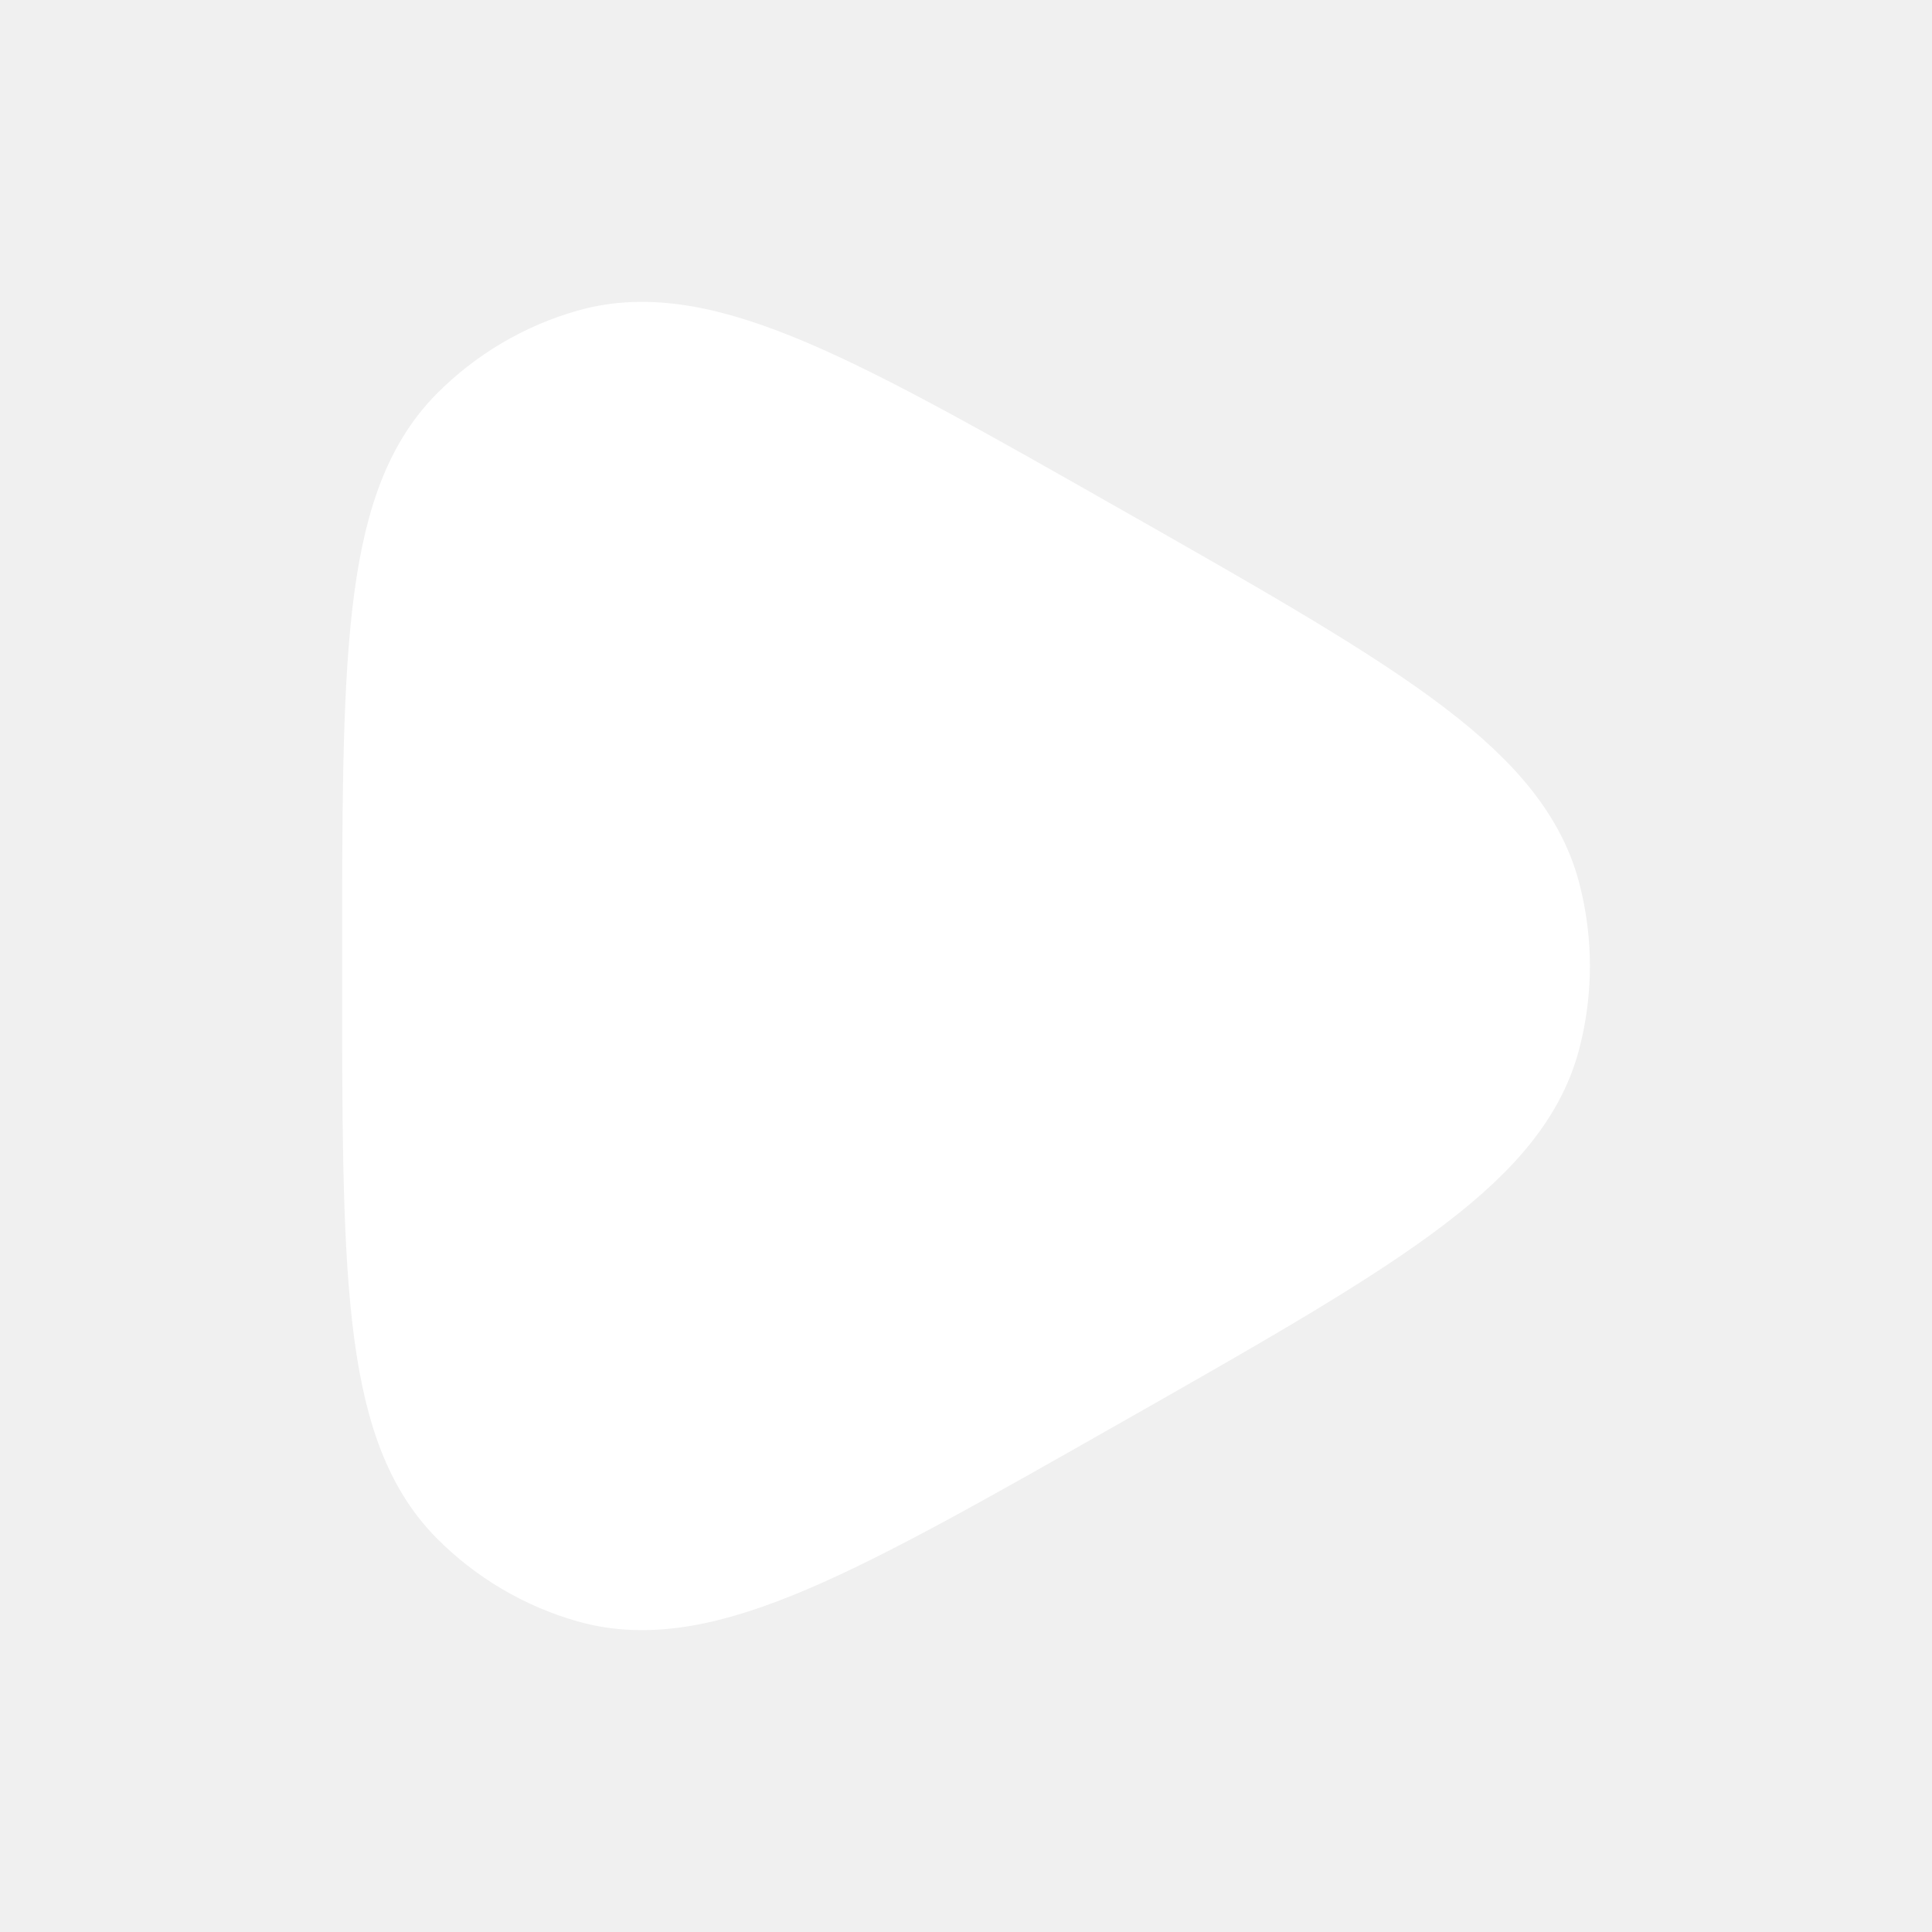
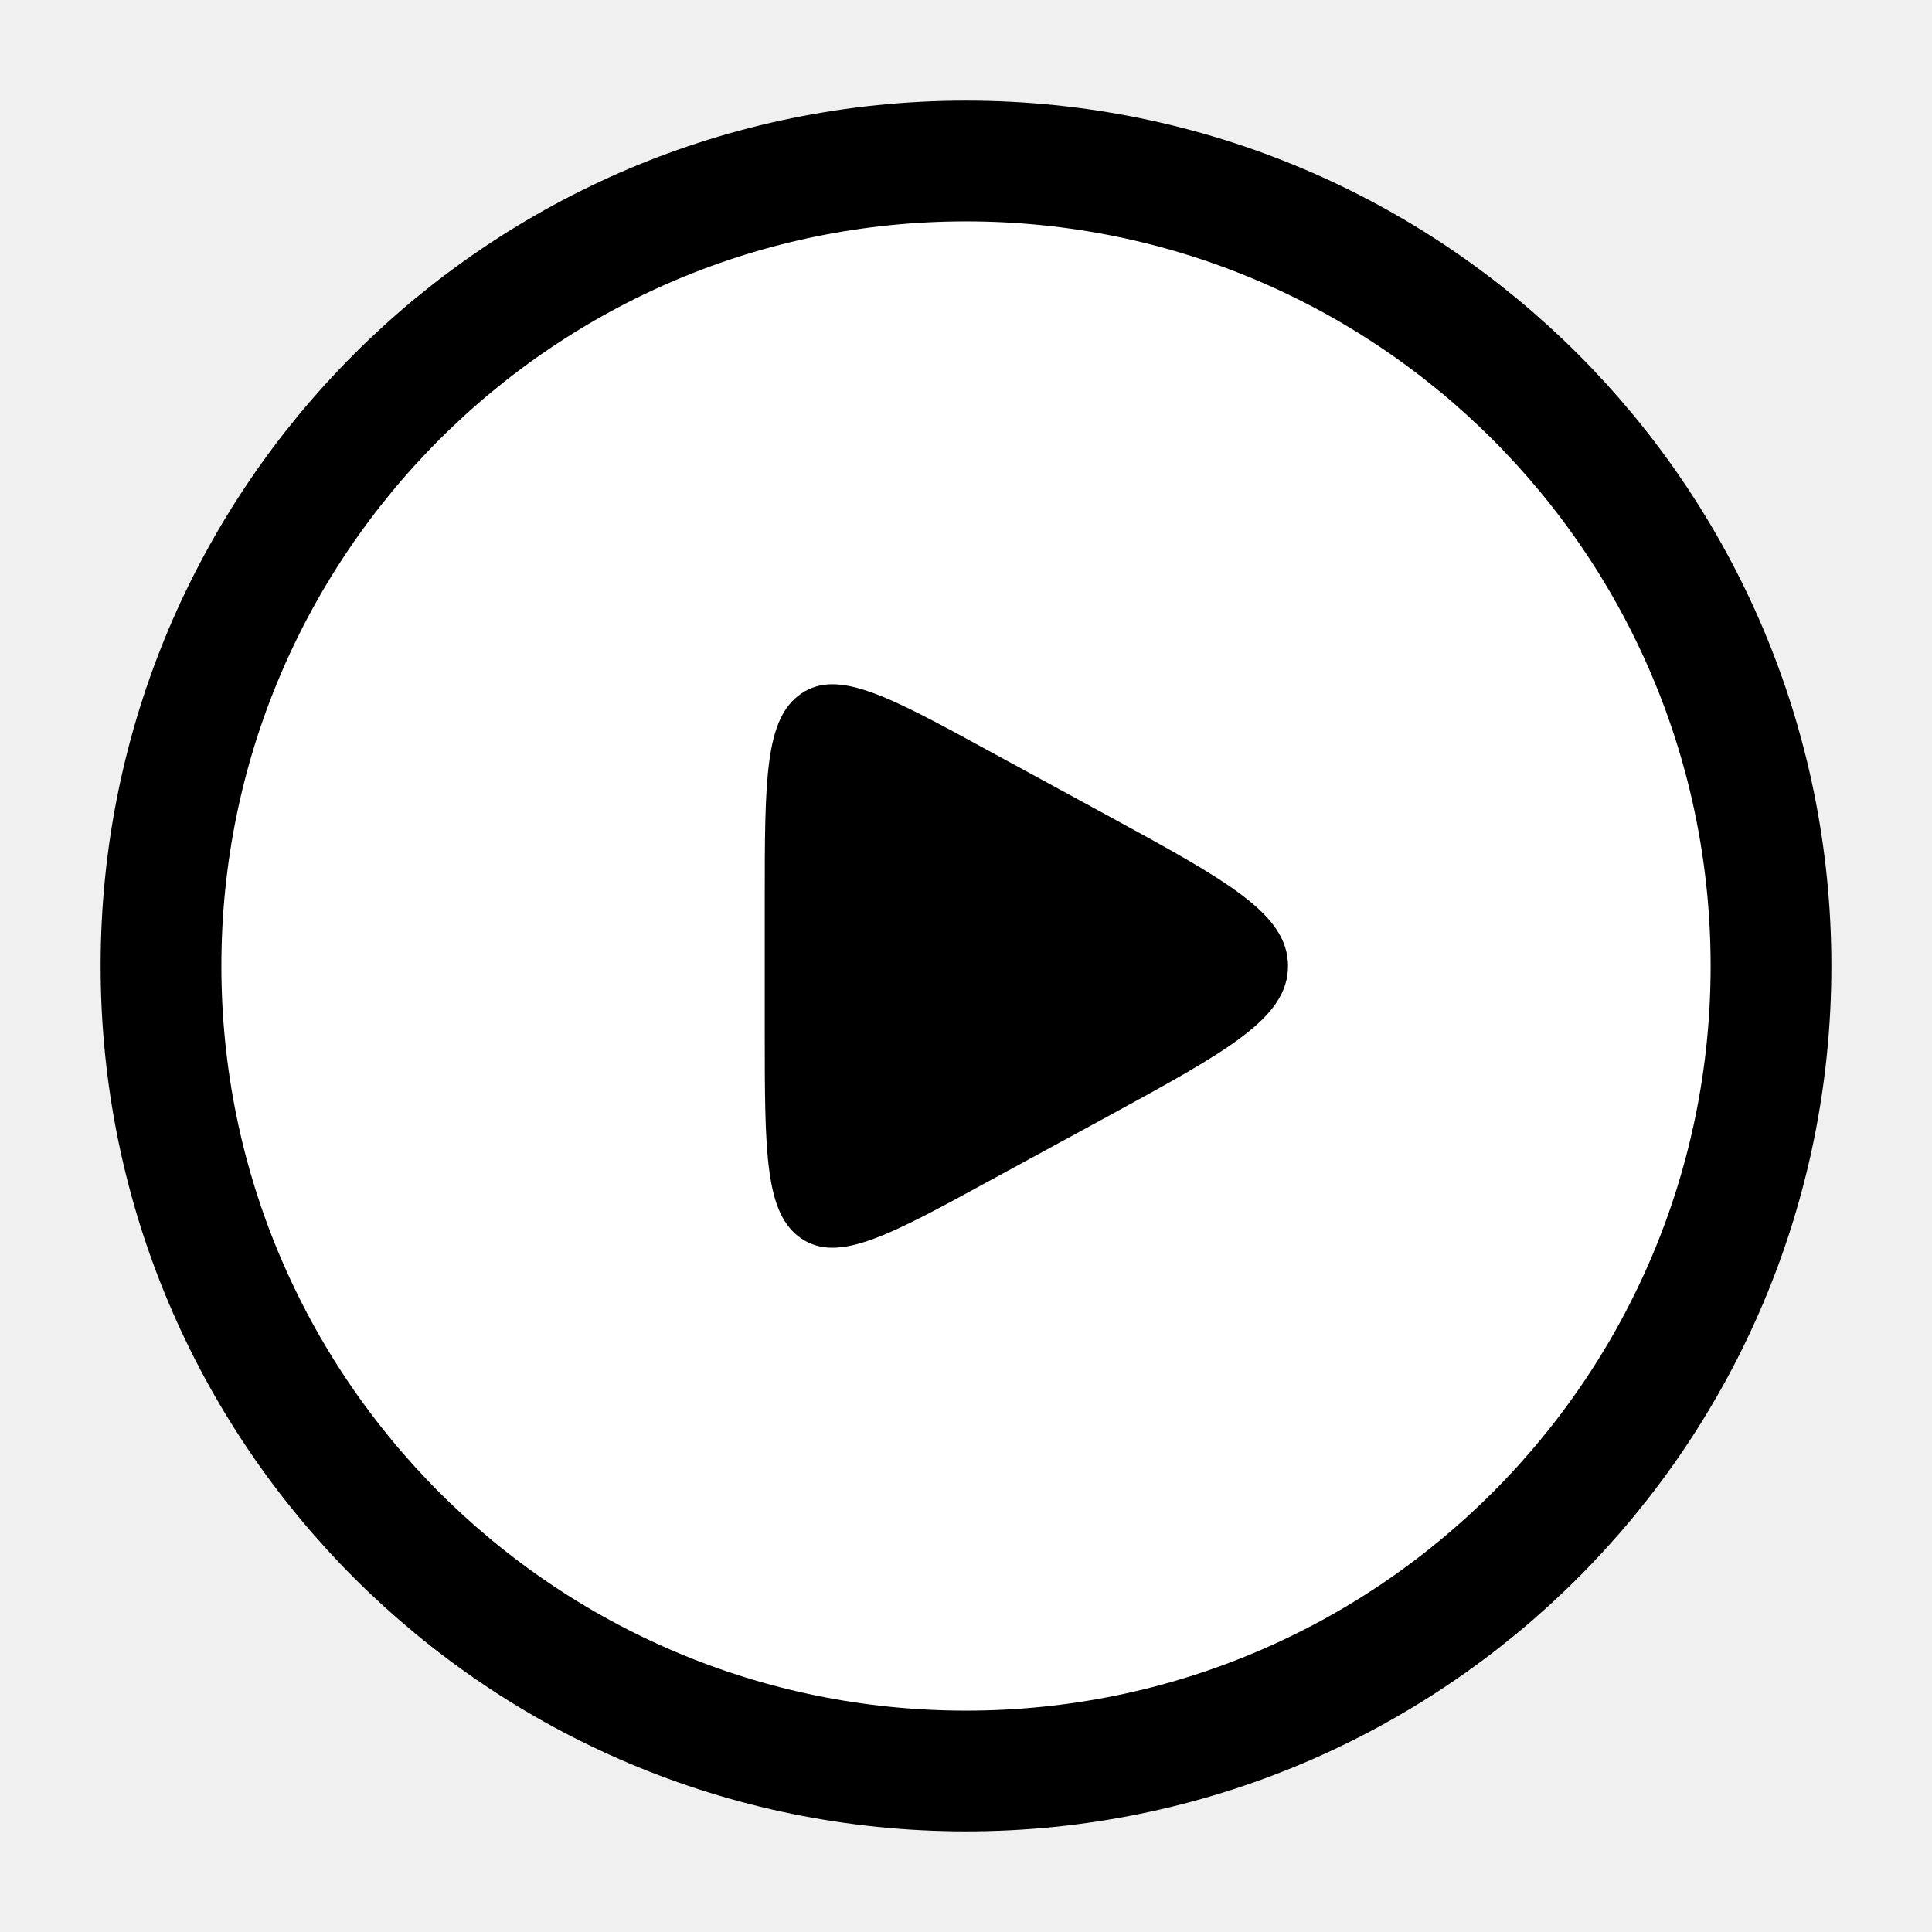
- <svg xmlns="http://www.w3.org/2000/svg" viewBox="0 0 24 24" width="24" height="24" color="#ffffff" fill="#ffffff">
-   <path d="M18.891 12.846C18.537 14.189 16.867 15.138 13.526 17.036C10.296 18.871 8.681 19.788 7.38 19.42C6.842 19.267 6.352 18.978 5.956 18.579C5 17.614 5 15.743 5 12C5 8.257 5 6.386 5.956 5.421C6.352 5.022 6.842 4.733 7.38 4.58C8.681 4.212 10.296 5.129 13.526 6.964C16.867 8.862 18.537 9.811 18.891 11.154C19.037 11.708 19.037 12.292 18.891 12.846Z" stroke="currentColor" stroke-width="1.5" stroke-linejoin="round" />
+ <svg xmlns="http://www.w3.org/2000/svg" viewBox="0 0 24 24" width="24" height="24" color="#FFFFFF" fill="#FFFFFF">
+   <circle cx="12" cy="12" r="10" stroke="#000000" stroke-width="1.5" />
+   <path d="M9.5 11.2V12.8C9.5 14.319 9.5 15.079 9.956 15.386C10.412 15.693 11.035 15.354 12.281 14.674L13.75 13.874C15.25 13.056 16 12.647 16 12C16 11.353 15.25 10.944 13.75 10.126L12.281 9.326C11.035 8.646 10.412 8.307 9.956 8.614C9.5 8.921 9.5 9.681 9.5 11.2Z" fill="#000000" />
</svg>
